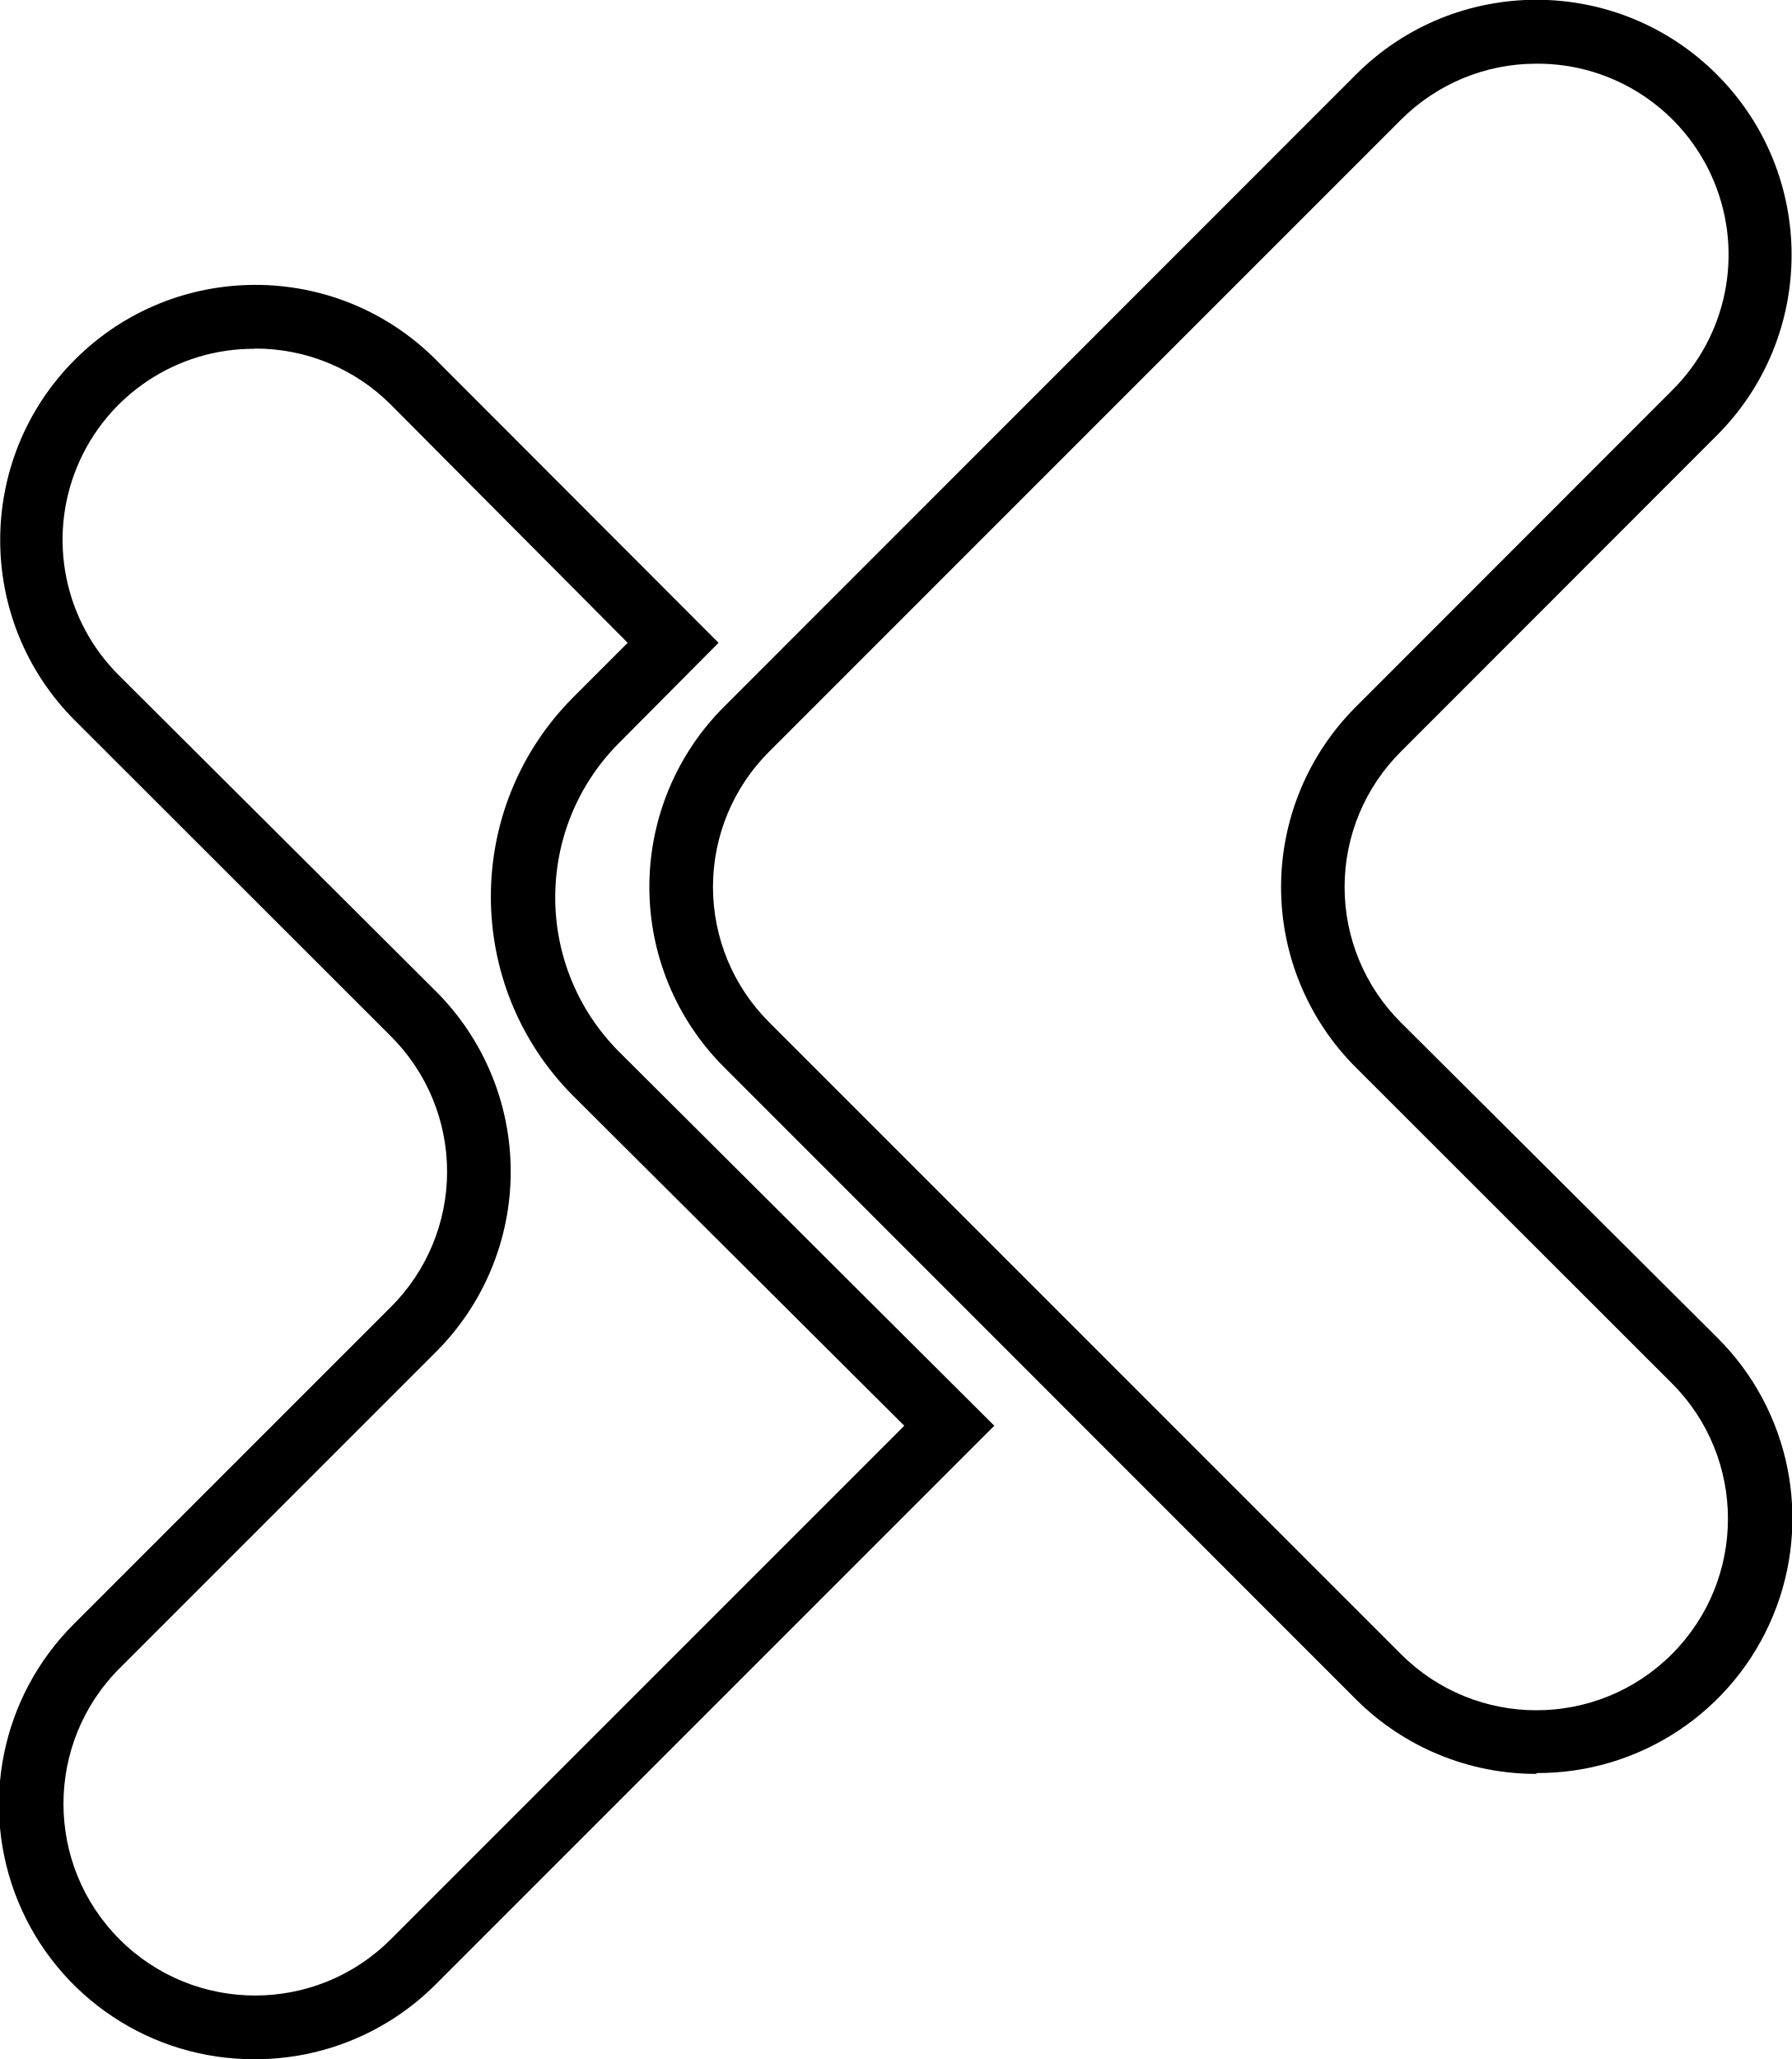
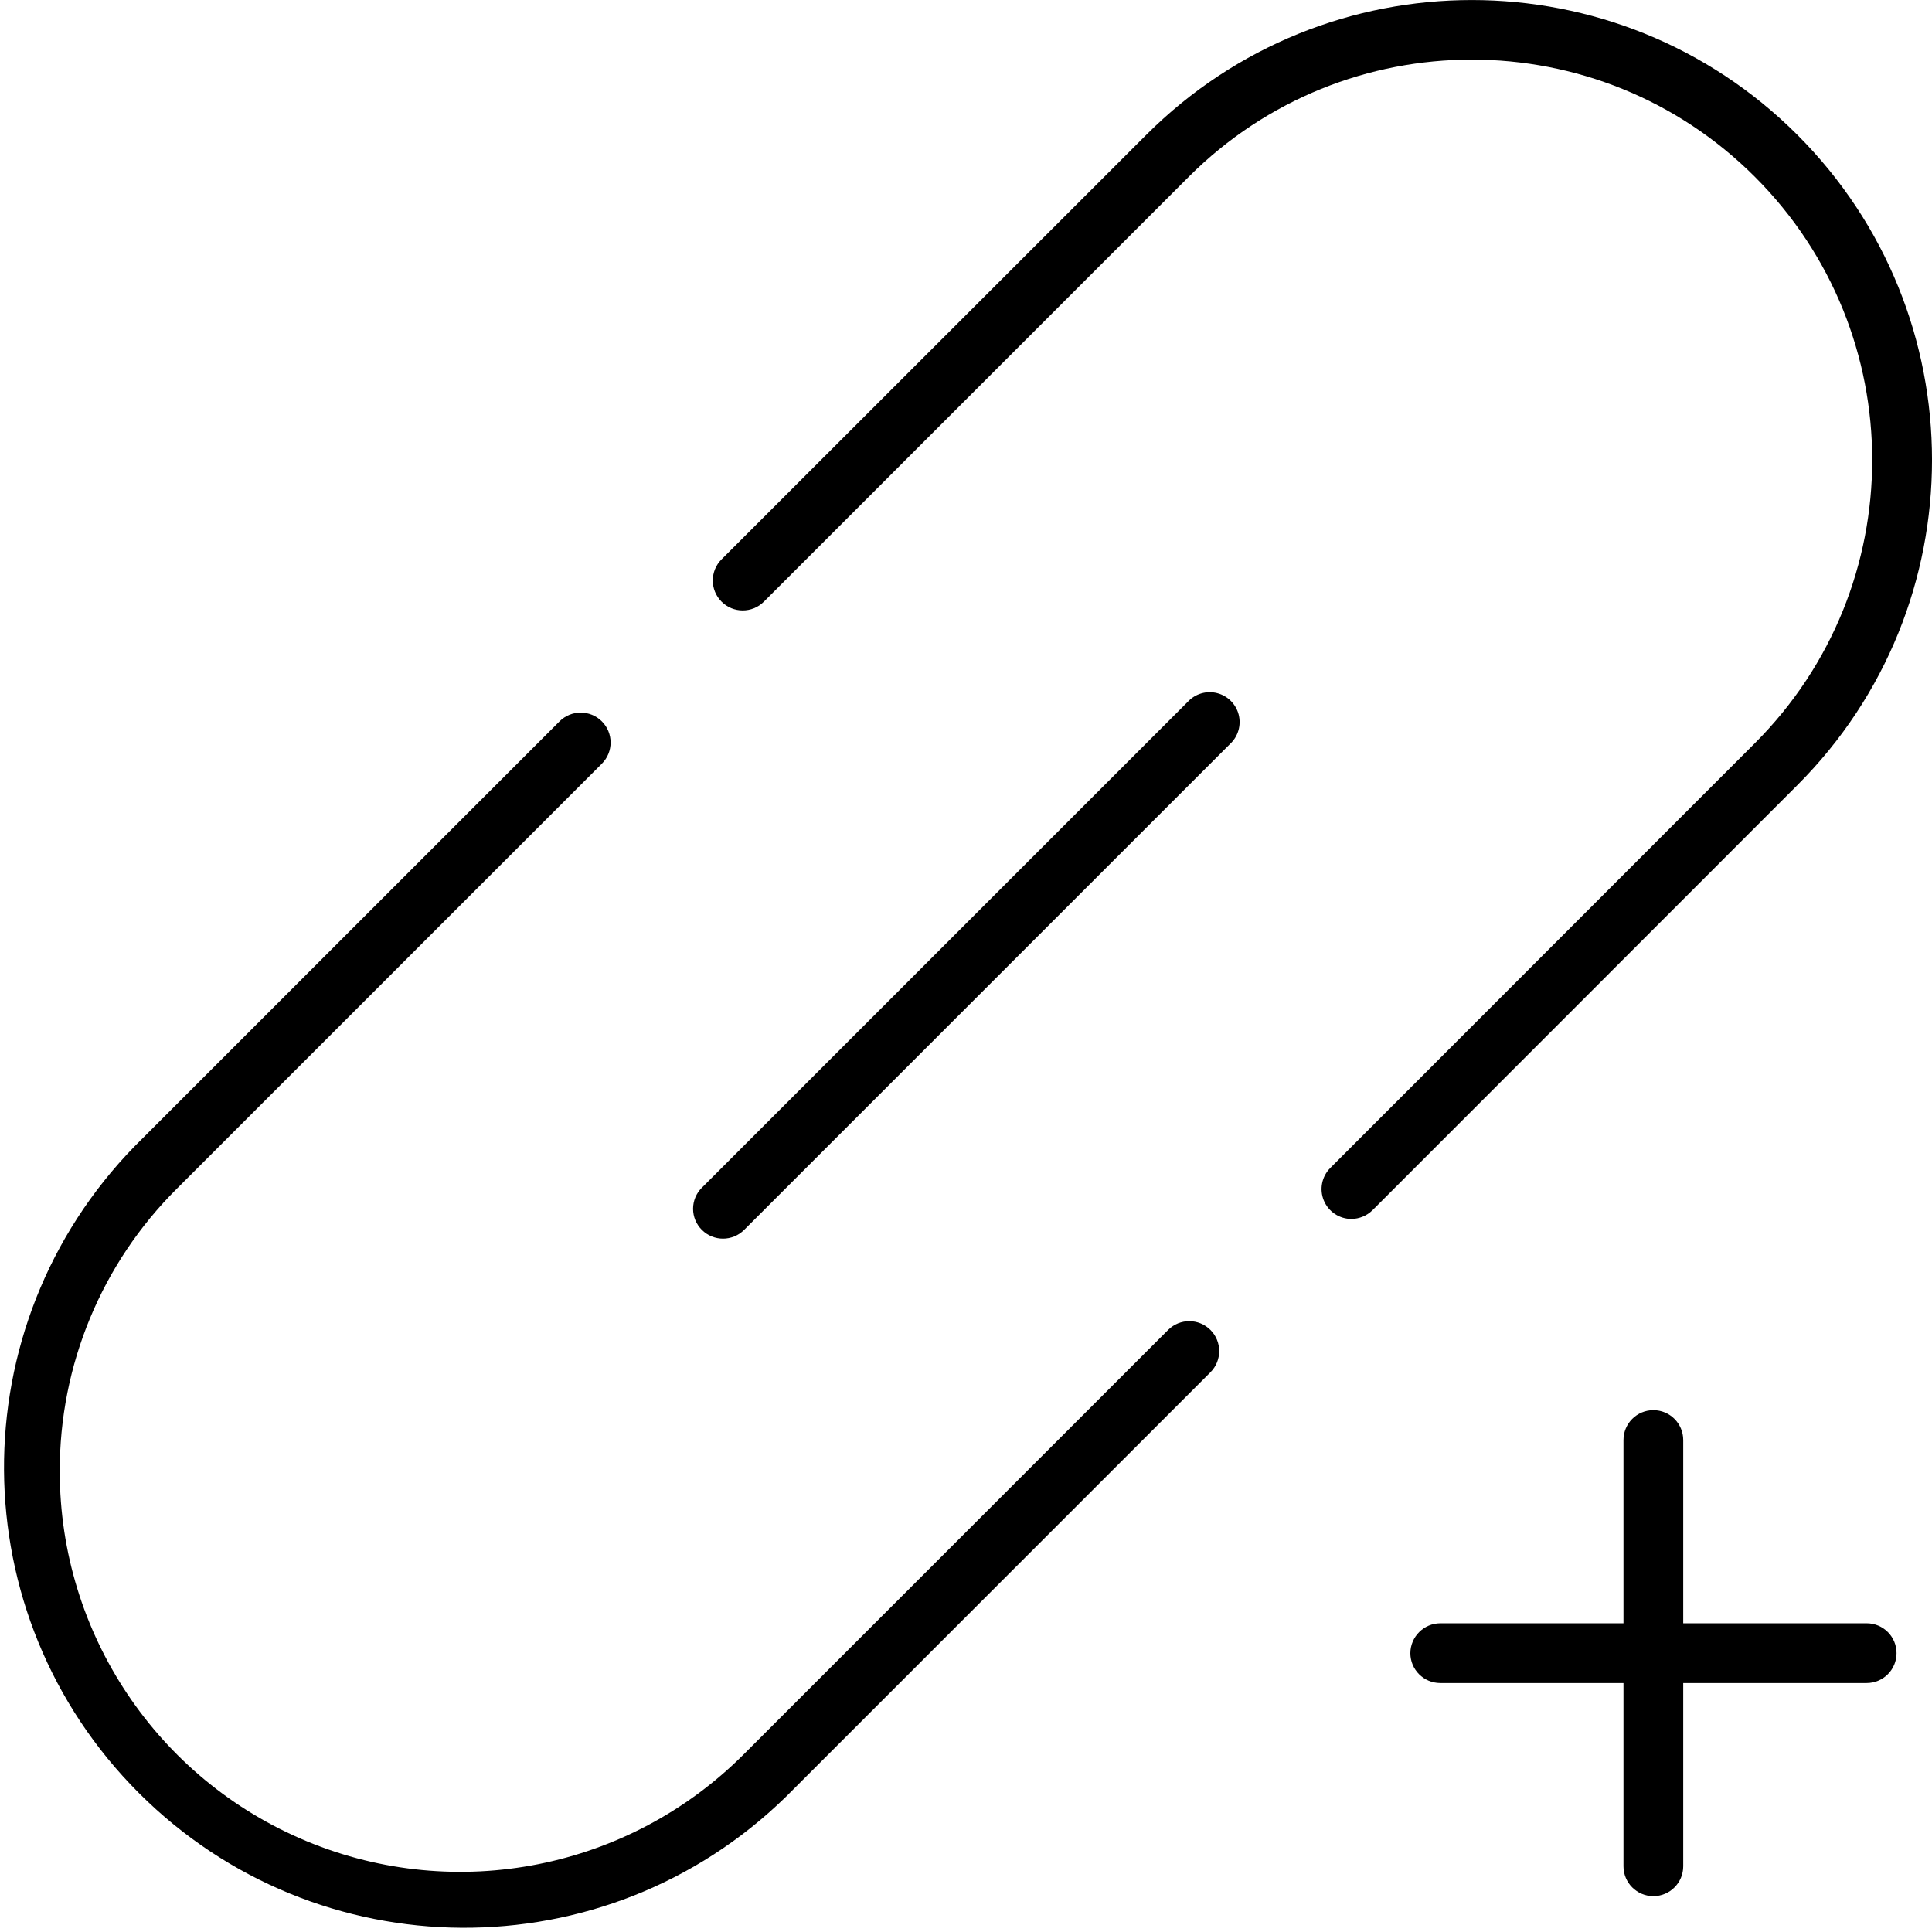
- <svg xmlns="http://www.w3.org/2000/svg" viewBox="0 0 84.4 96.99">
+ <svg xmlns="http://www.w3.org/2000/svg" viewBox="0 0 97 96.98">
  <g id="Layer_2" data-name="Layer 2">
    <g id="Layer_1-2" data-name="Layer 1">
-       <path d="M12,97A12,12,0,0,1,3.51,76.47l14.9-14.9a9,9,0,0,0,0-12.76L3.53,33.94a12,12,0,0,1,17-17L33.85,30.28,29.16,35a10.3,10.3,0,0,0,0,14.54L46.84,67.16,20.53,93.47A12,12,0,0,1,12,97Zm0-80.57a9,9,0,0,0-6.38,15.4L20.53,46.69a12,12,0,0,1,0,17L5.63,78.59A9,9,0,0,0,18.41,91.35L42.6,67.16,27,51.62a13.3,13.3,0,0,1,0-18.77l2.57-2.57L18.41,19.06A9,9,0,0,0,12,16.42Z" />
-       <path d="M72.38,83.56a12,12,0,0,1-8.5-3.51L34.12,50.28a12,12,0,0,1,0-17L63.88,3.51a12,12,0,1,1,17,17L66,35.4a9,9,0,0,0,0,12.77L80.89,63a12,12,0,0,1-8.51,20.52ZM72.38,3A9,9,0,0,0,66,5.64L36.24,35.4a9,9,0,0,0,0,12.76L66,77.92A9,9,0,0,0,78.76,65.16L63.88,50.29a12,12,0,0,1,0-17h0L78.76,18.4A9,9,0,0,0,72.38,3Z" />
+       <path d="M30.22,38.34a1.5,1.5,0,1,0-2.13-2.12L6.77,57.54A23.11,23.11,0,0,0,39.45,90.22L60.77,68.9a1.5,1.5,0,0,0-2.12-2.13L37.32,88.1A20.11,20.11,0,0,1,3,73.88,19.94,19.94,0,0,1,8.89,59.67Z" />
+       <path d="M90.23,6.76a23.12,23.12,0,0,0-32.67,0L36.23,28.08a1.5,1.5,0,0,0,2.12,2.13L59.68,8.88A20.1,20.1,0,1,1,88.11,37.31L66.79,58.64a1.5,1.5,0,0,0,1.06,2.56,1.53,1.53,0,0,0,1.06-.44L90.23,39.43a23.09,23.09,0,0,0,0-32.67Z" />
+       <path d="M59.64,35.23l-24.4,24.4a1.49,1.49,0,0,0,0,2.12,1.5,1.5,0,0,0,2.12,0l24.4-24.4a1.5,1.5,0,1,0-2.12-2.12Z" />
+       <path d="M70.81,83a1.5,1.5,0,0,0,1.5,1.5h9.2v9.2a1.5,1.5,0,0,0,3,0V84.5h9.21a1.5,1.5,0,0,0,0-3H84.51V72.3a1.5,1.5,0,0,0-3,0v9.2h-9.2A1.51,1.51,0,0,0,70.81,83Z" />
    </g>
  </g>
</svg>
